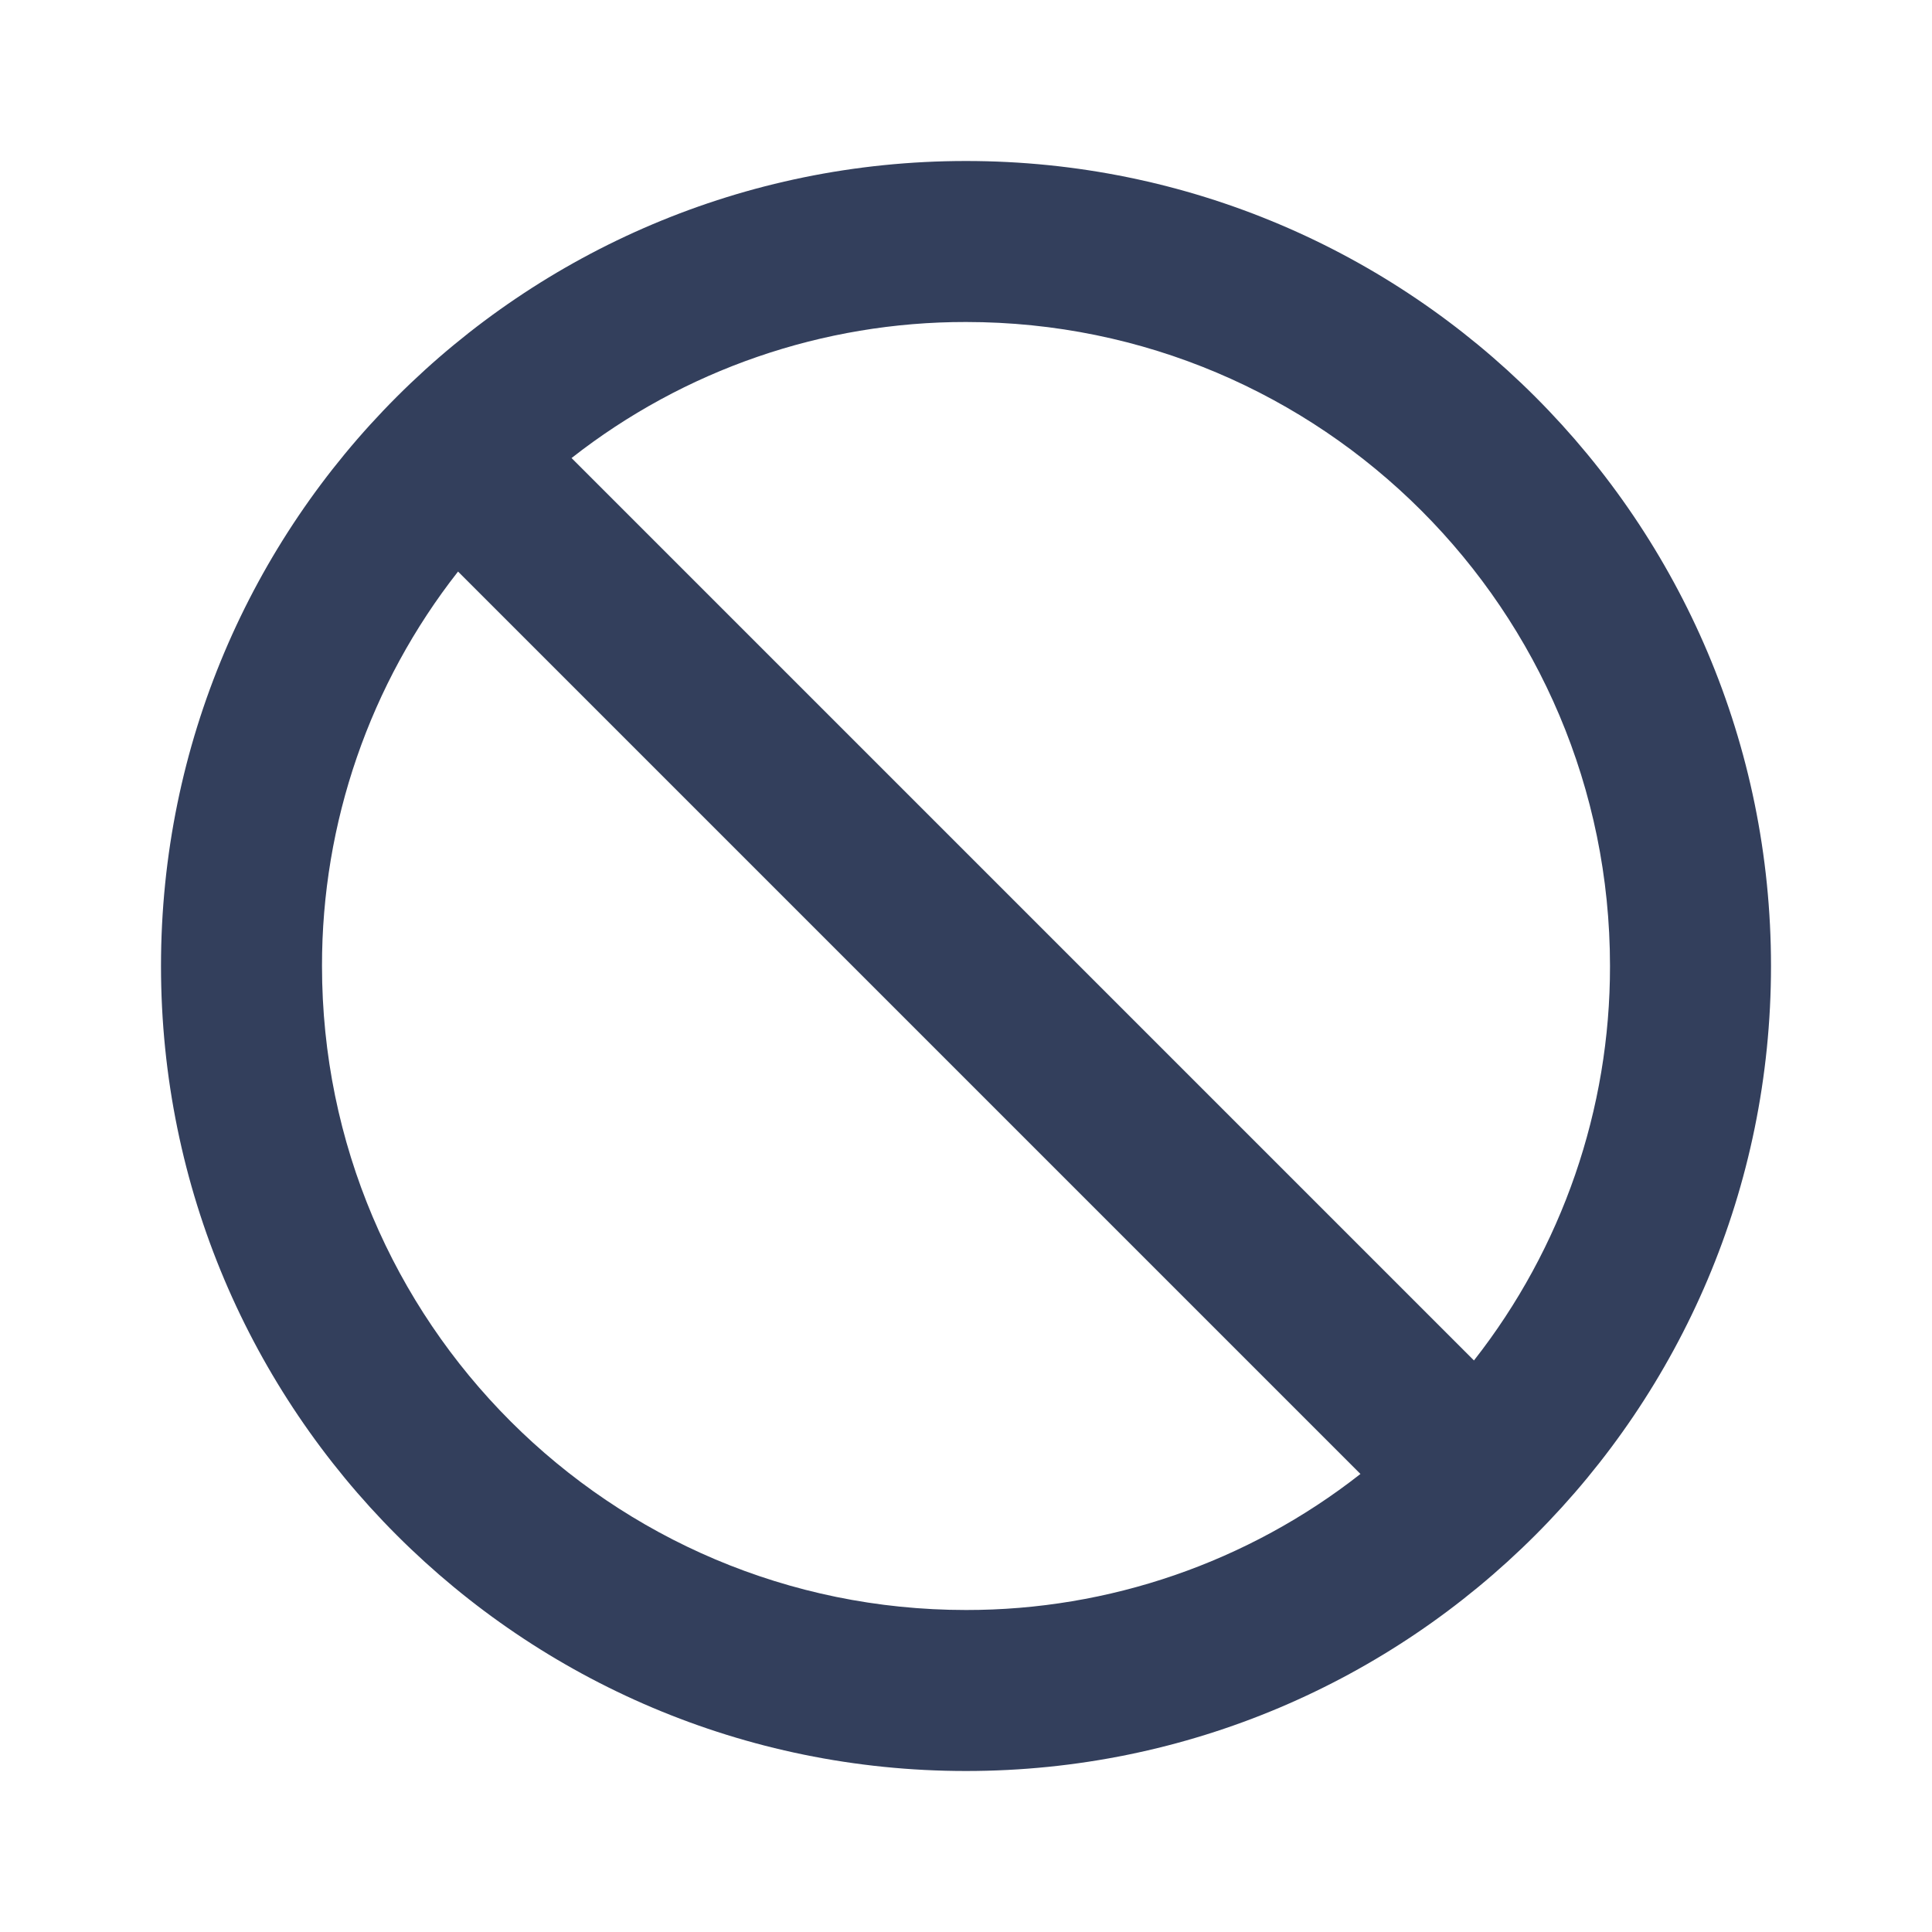
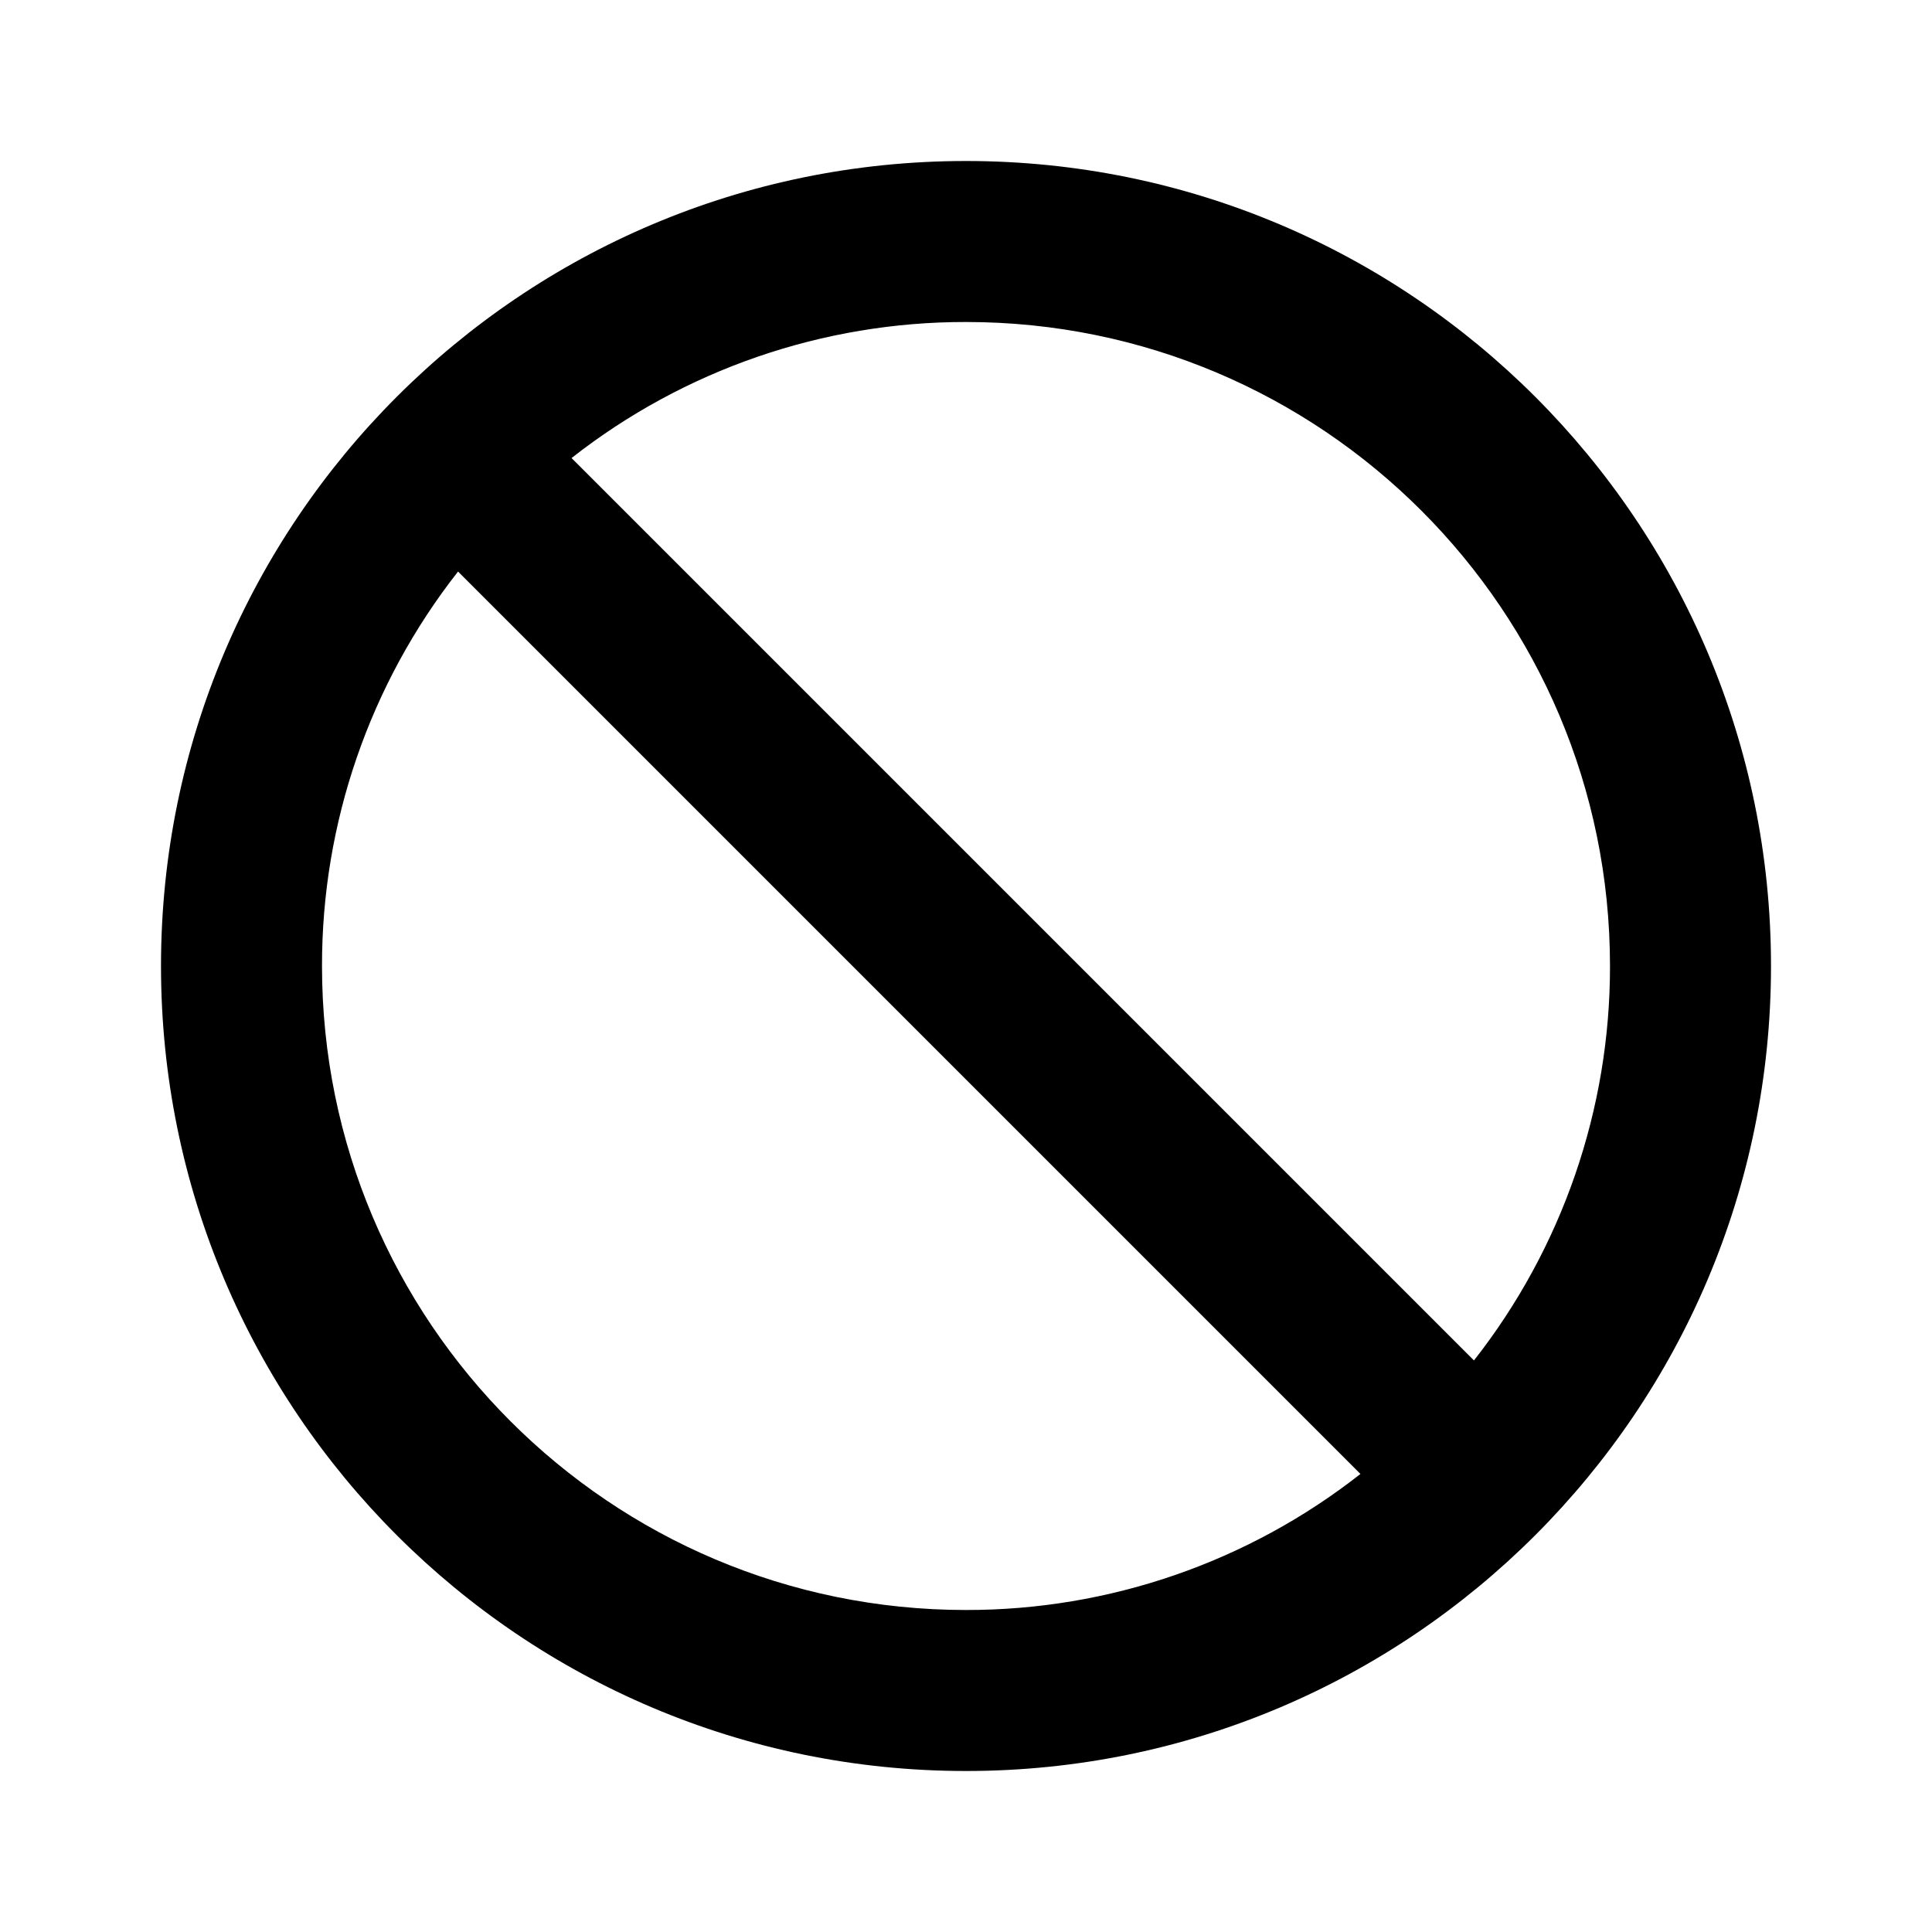
- <svg xmlns="http://www.w3.org/2000/svg" viewBox="0 0 24 24" id="ban">
-   <path fill="#333f5c" d="M12,2A10,10,0,1,0,22,12,10,10,0,0,0,12,2Zm0,18a8,8,0,0,1-8-8A7.92,7.92,0,0,1,5.69,7.1L16.9,18.31A7.92,7.92,0,0,1,12,20Zm6.31-3.1L7.1,5.69A7.92,7.92,0,0,1,12,4a8,8,0,0,1,8,8A7.92,7.92,0,0,1,18.31,16.9Z" />
+ <svg xmlns="http://www.w3.org/2000/svg" viewBox="0 0 24 24" id="ban" version="1.1">
+   <defs id="defs1" />
+   <path d="M 12,2 A 10,10 0 1 0 22,12 10,10 0 0 0 12,2 Z m 0,18 A 8,8 0 0 1 4,12 7.92,7.92 0 0 1 5.69,7.1 L 16.9,18.31 A 7.92,7.92 0 0 1 12,20 Z M 18.31,16.9 7.1,5.69 A 7.92,7.92 0 0 1 12,4 a 8,8 0 0 1 8,8 7.92,7.92 0 0 1 -1.69,4.9 z" id="path1" fill="currentColor" style="opacity:1;mix-blend-mode:normal;fill-opacity:1;stroke:none;stroke-opacity:1" />
</svg>
